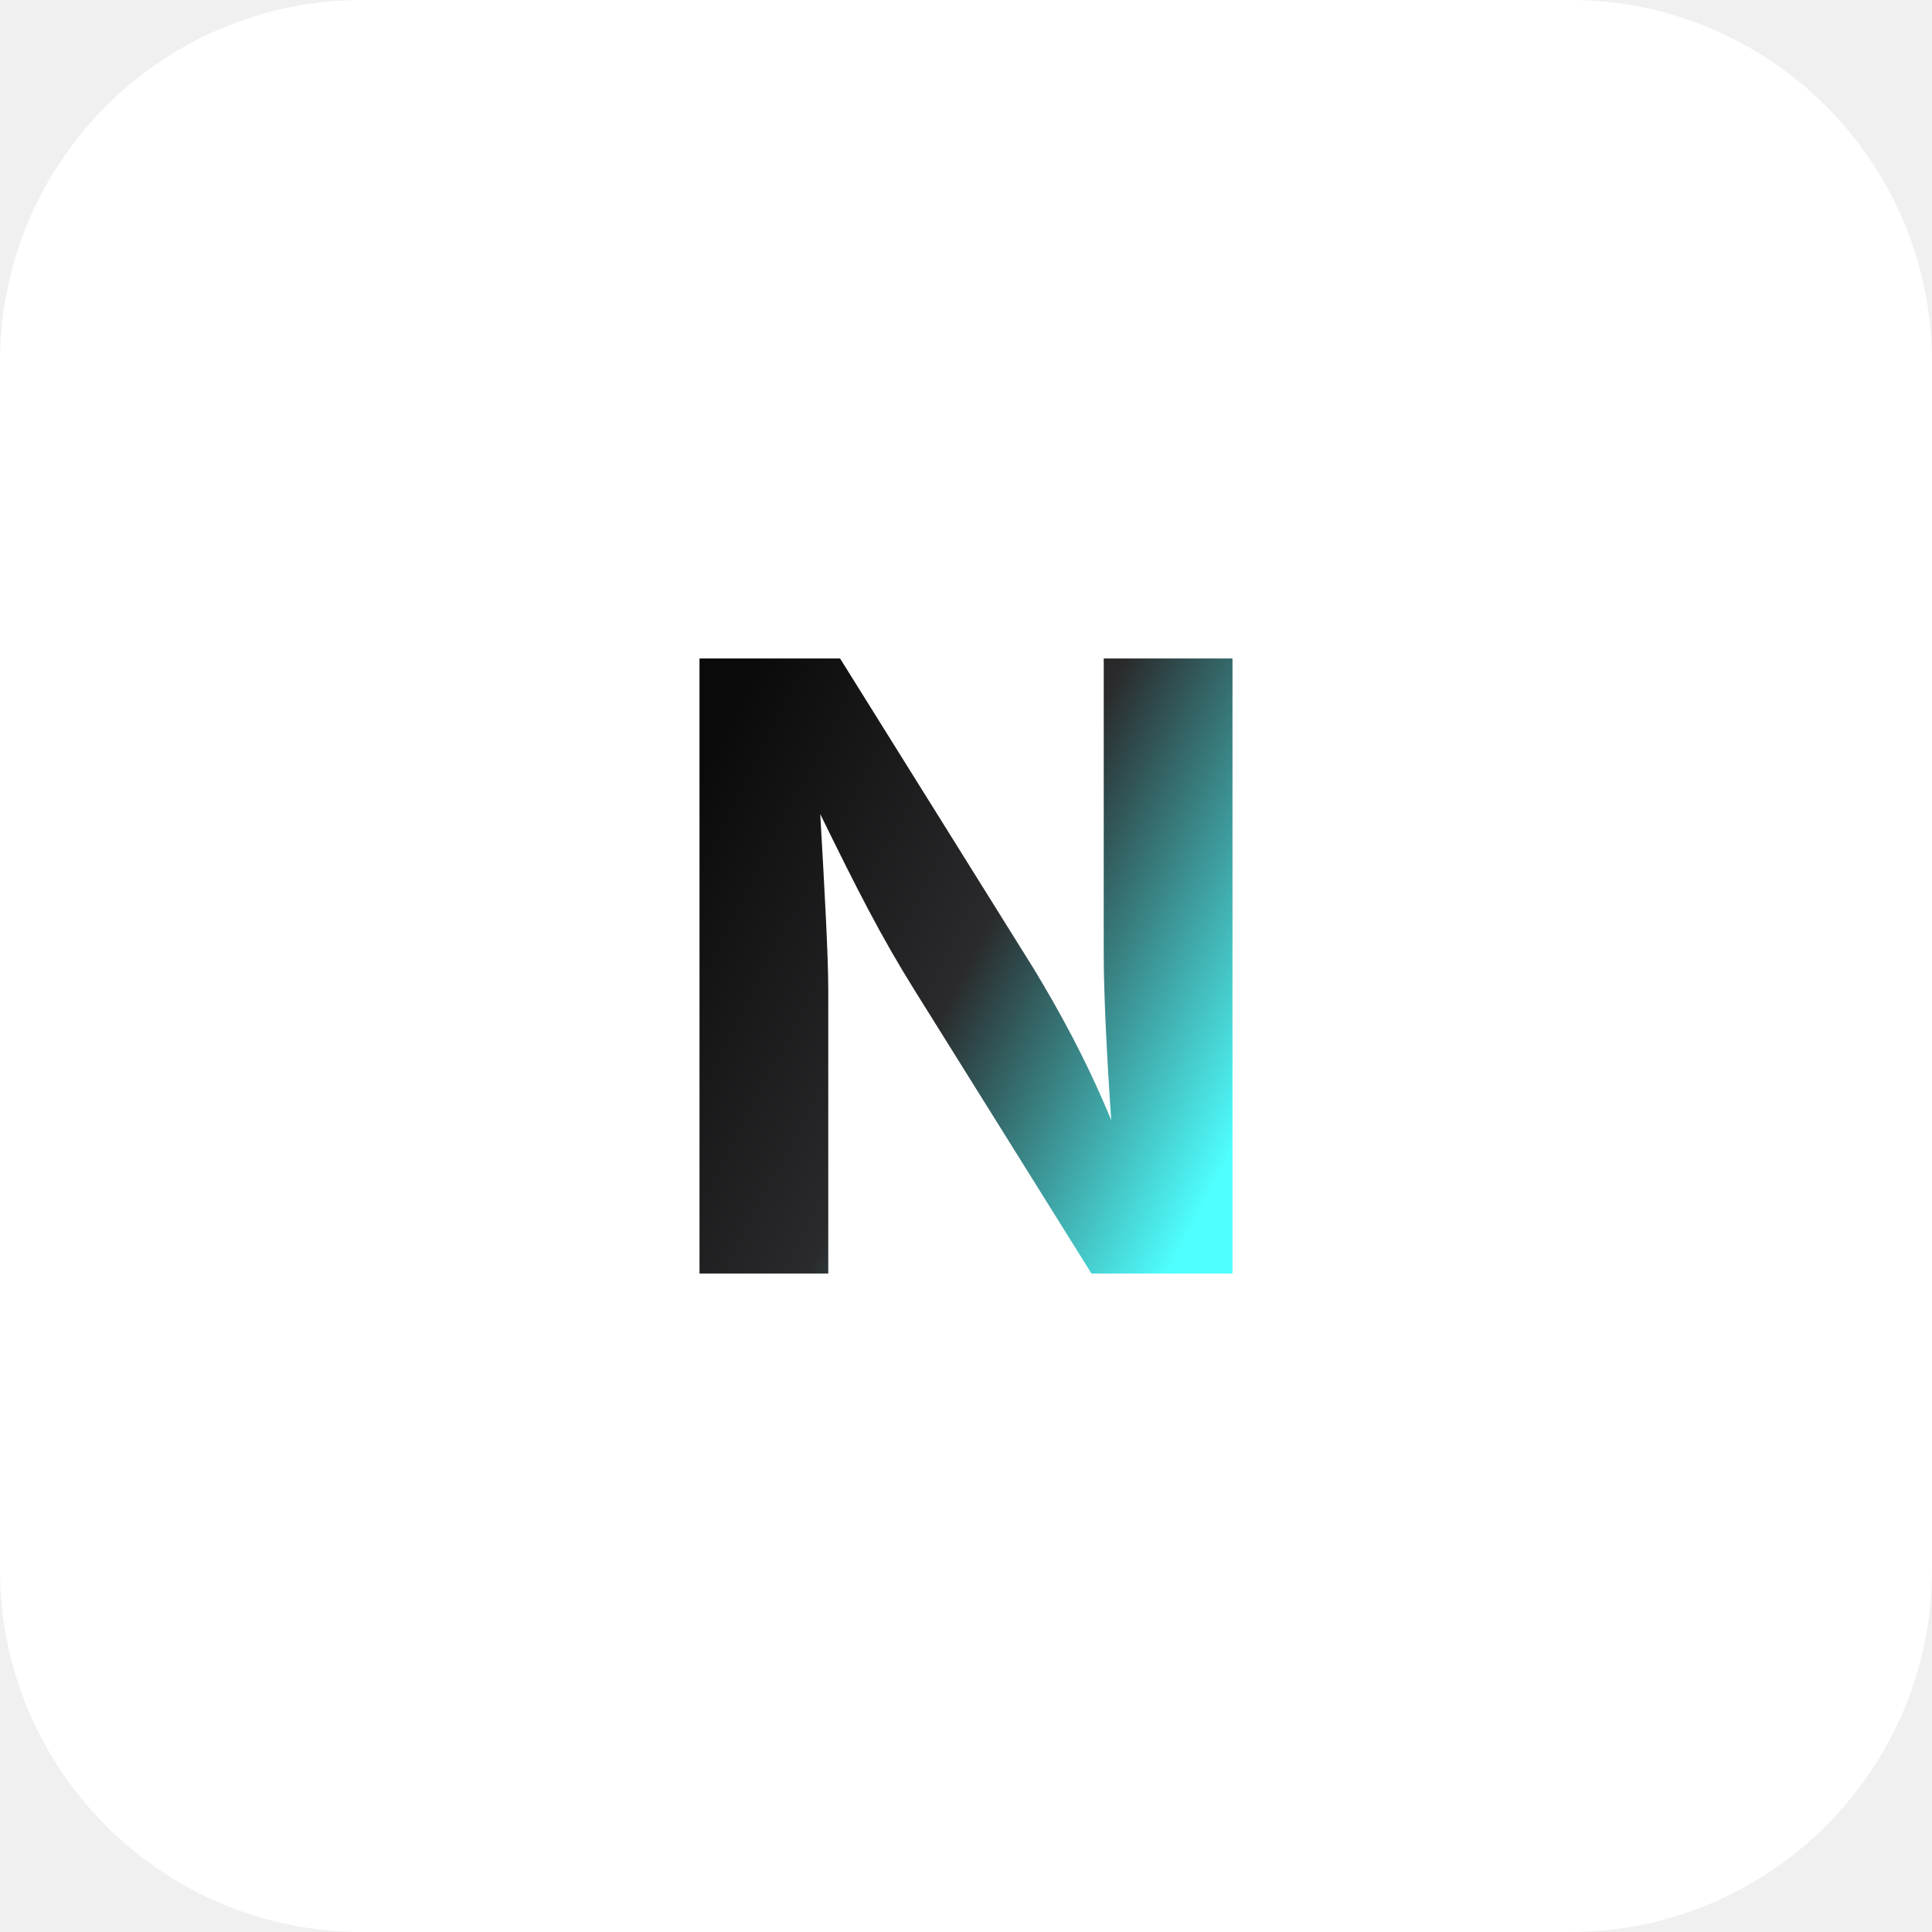
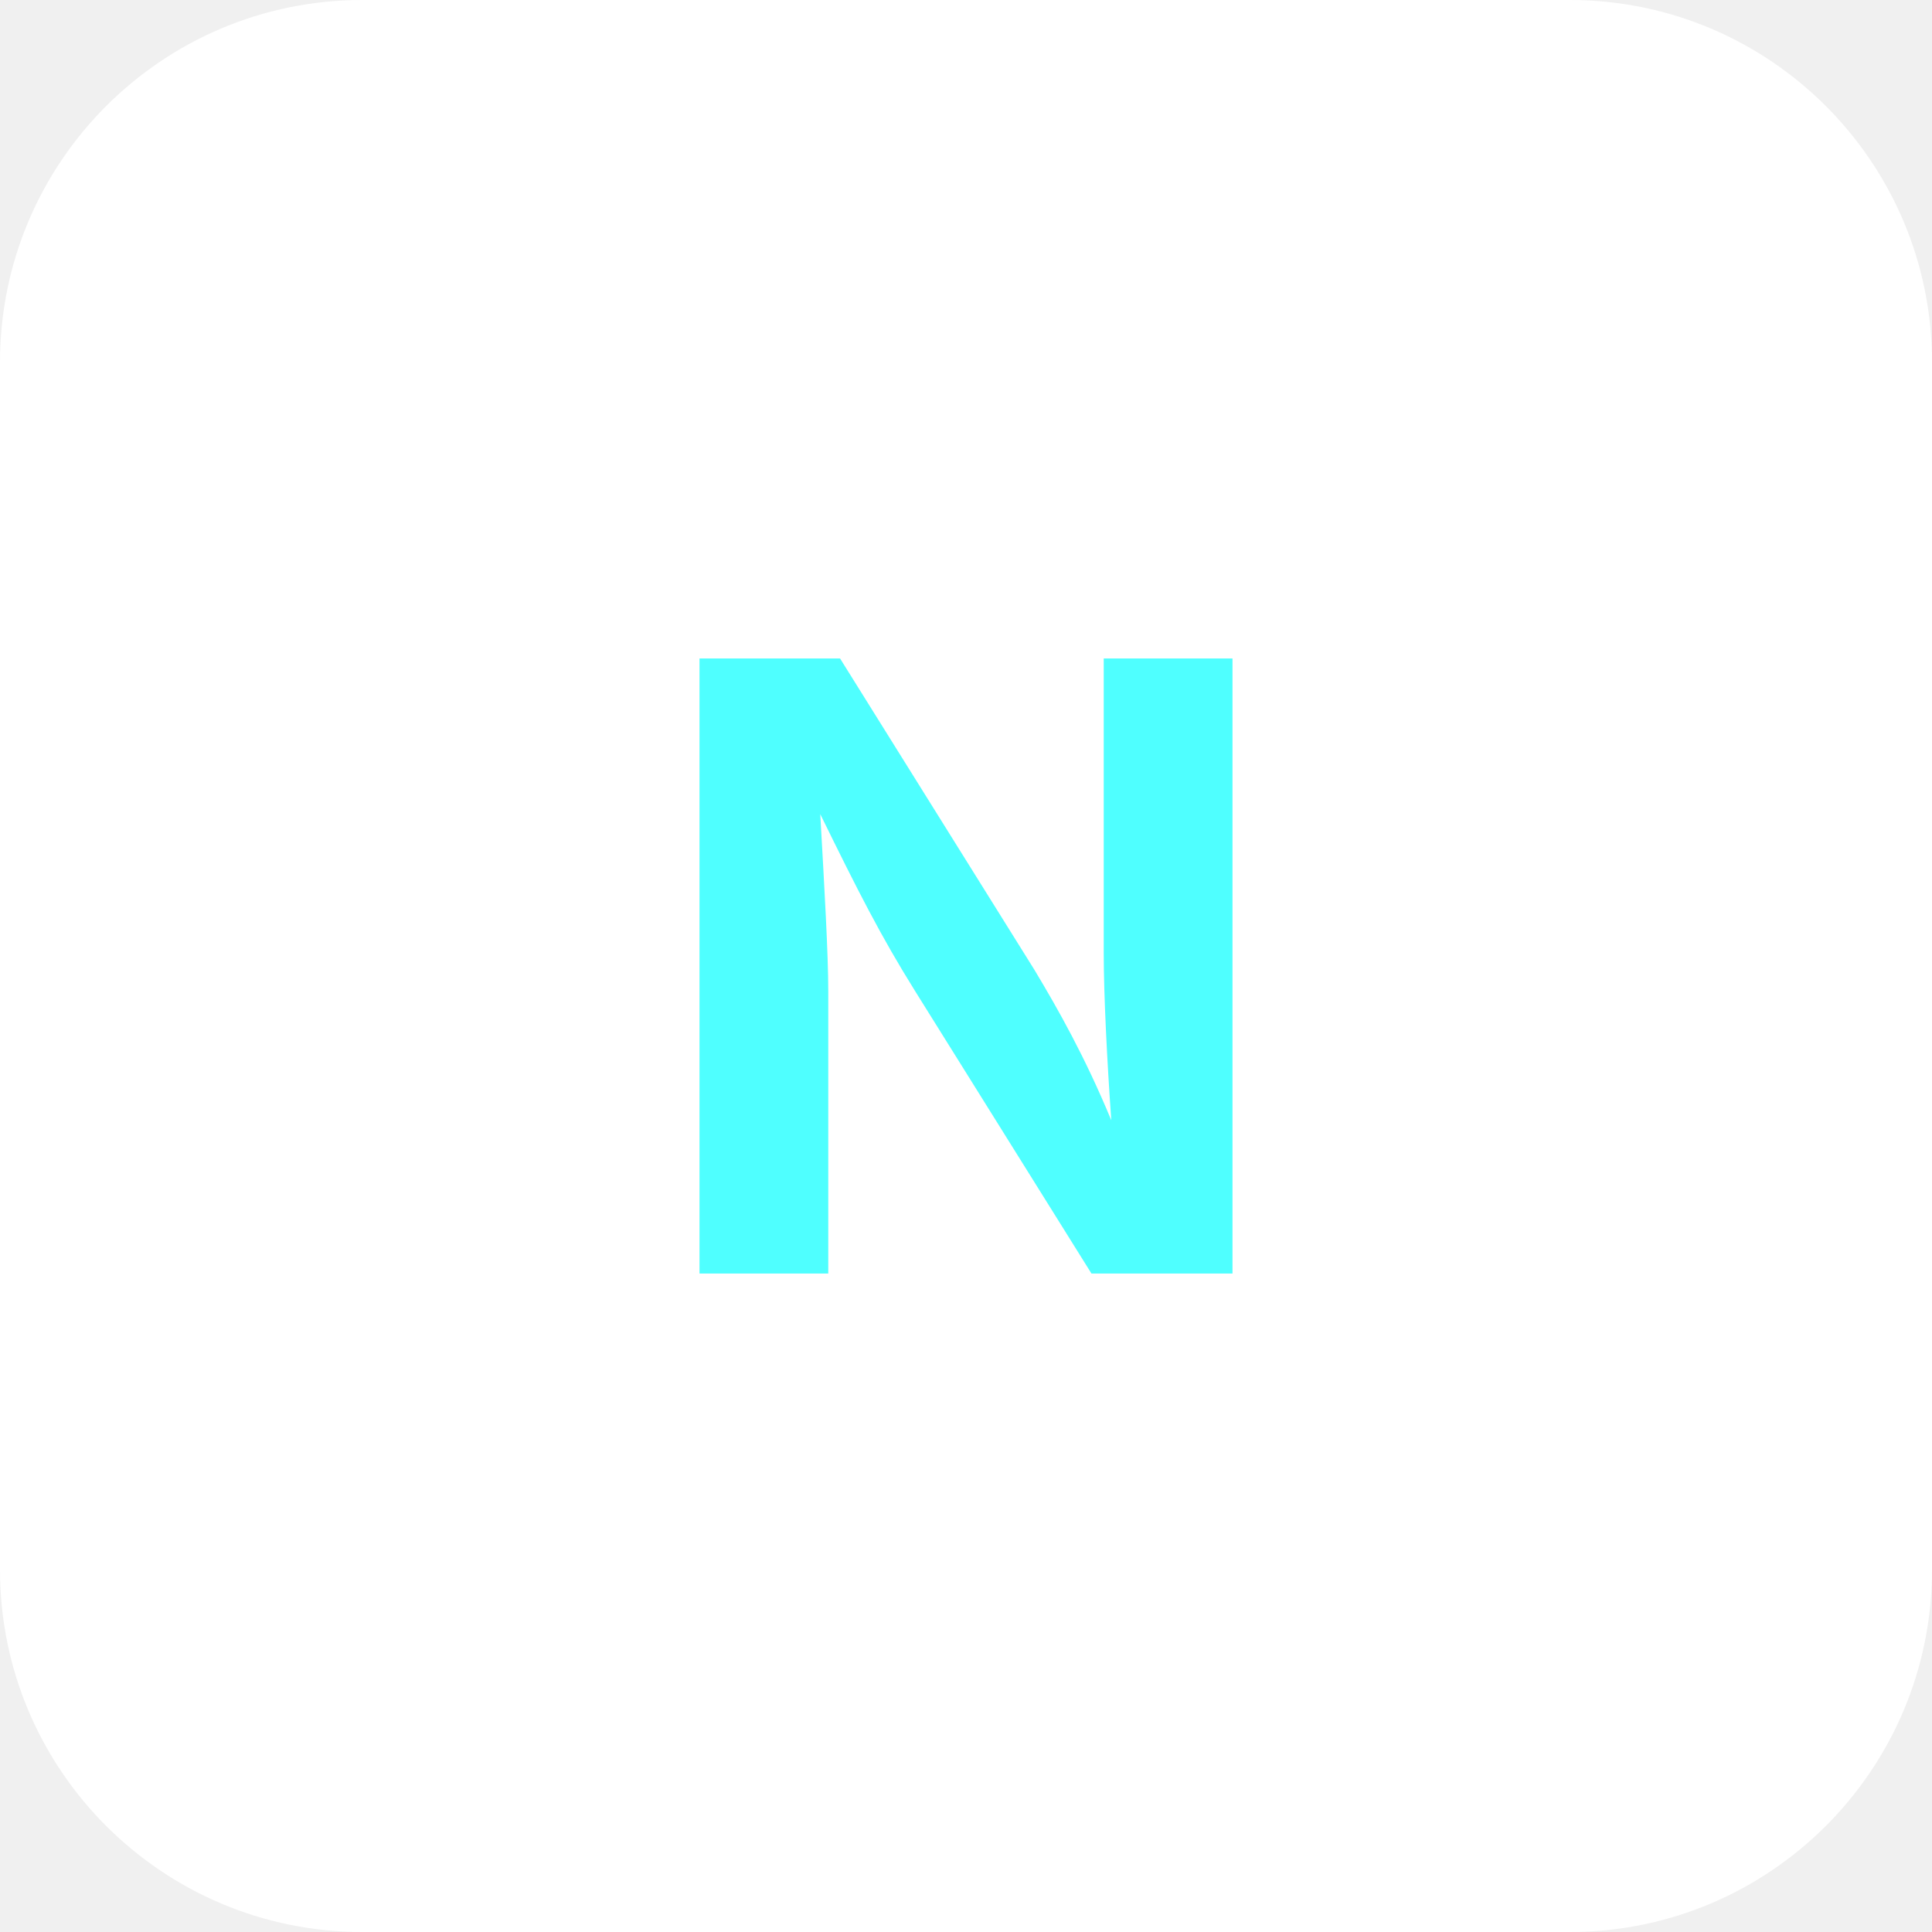
<svg xmlns="http://www.w3.org/2000/svg" viewBox="0 0 64 64">
  <defs>
    <linearGradient id="g" x1="0" x2="1" y1="0.2" y2="0.8">
      <stop offset="0" stop-color="#0b0b0c" />
      <stop offset="0.5" stop-color="#2a2a2c" />
      <stop offset="1" stop-color="#4fffff" />
    </linearGradient>
  </defs>
  <rect width="64" height="64" rx="12" fill="#ffffff" />
-   <text x="50%" y="50%" dominant-baseline="central" text-anchor="middle" font-family="Aktiv Grotesk, Inter, Arial, sans-serif" font-size="28" font-weight="700" fill="url(#g)" letter-spacing="1.5">N</text>
+   <text x="50%" y="50%" dominant-baseline="central" text-anchor="middle" font-family="Aktiv Grotesk, Inter, Arial, sans-serif" font-size="28" font-weight="700" fill="#4fffff" letter-spacing="1.5">N</text>
</svg>
